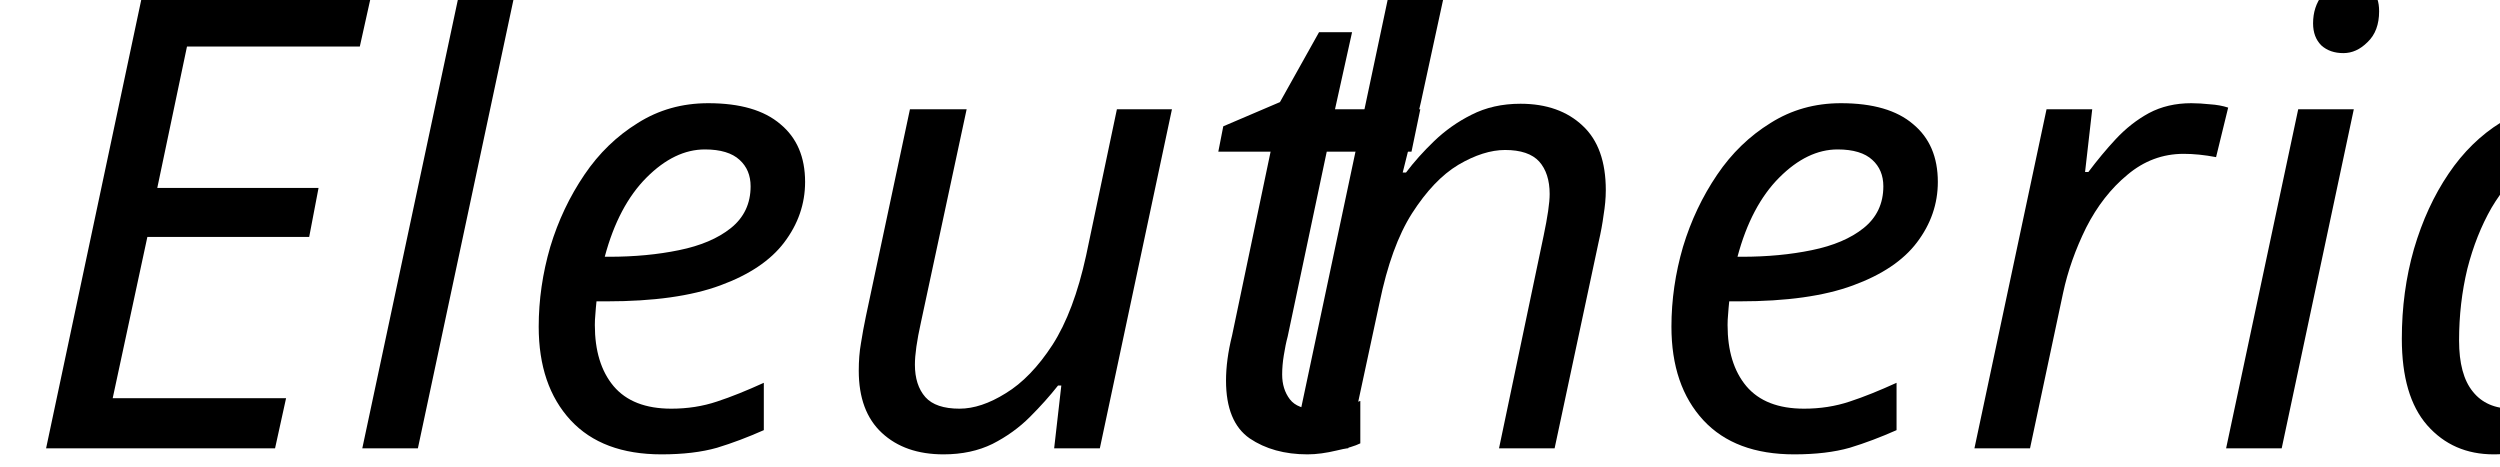
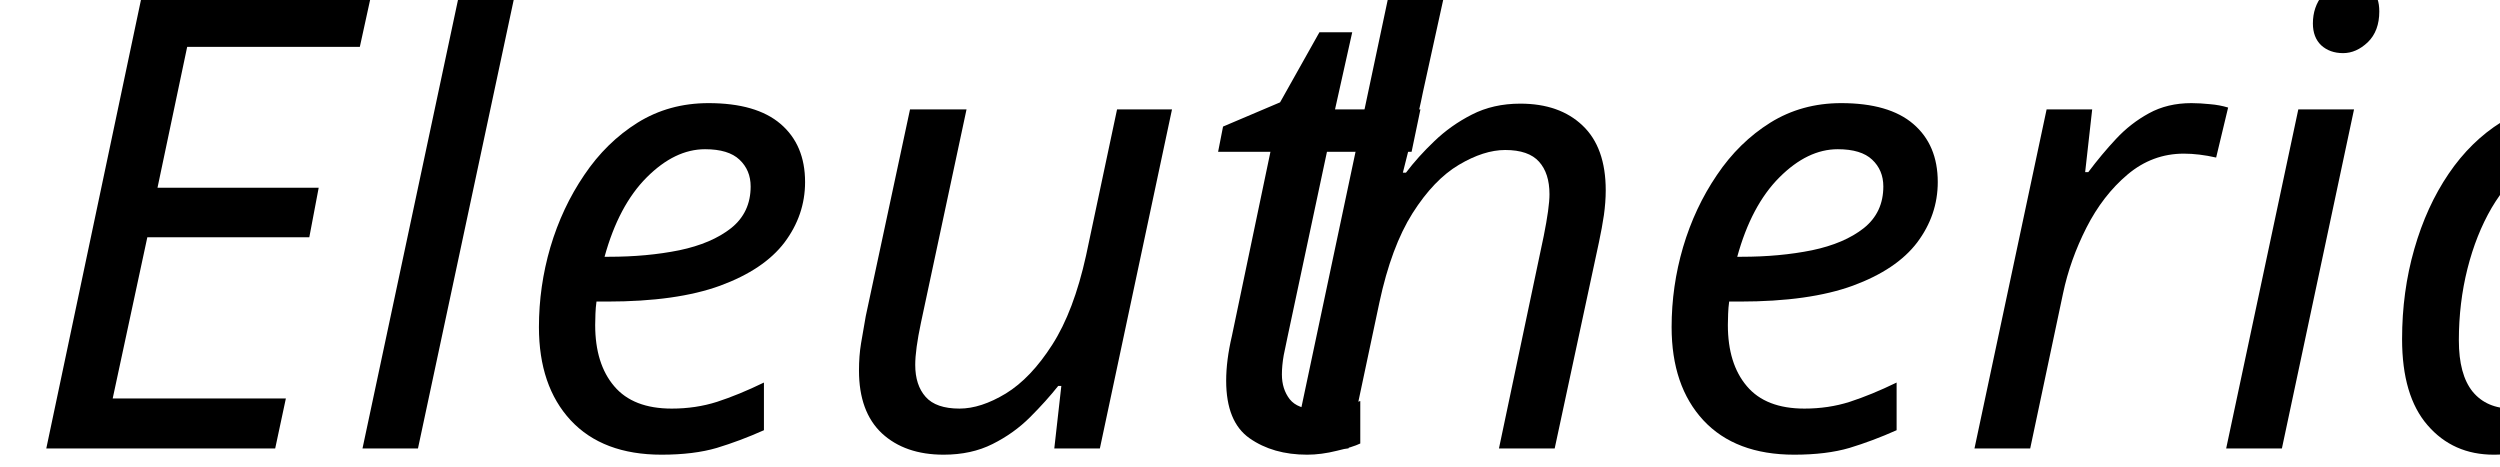
<svg xmlns="http://www.w3.org/2000/svg" width="100%" height="100%" viewBox="0 0 150 28" version="1.1" xml:space="preserve" style="fill-rule:evenodd;clip-rule:evenodd;stroke-linejoin:round;stroke-miterlimit:2;">
-   <g transform="matrix(2.11356,0,0,2.11356,-167.657,-99.42)">
-     <text x="79.899px" y="59.768px" style="font-family:'EBGaramond-Italic', 'EB Garamond';font-style:italic;font-size:17.954px;">Eleut<tspan x="115.519px " y="59.768px ">h</tspan>eria</text>
-   </g>
+   <text x="1.214px" y="26.904px" style="font-family:'EBGaramond-Italic', 'EB Garamond';font-style:italic;font-size:37.946px;">Eleut<tspan x="76.499px " y="26.904px ">h</tspan>eria</text>
</svg>
